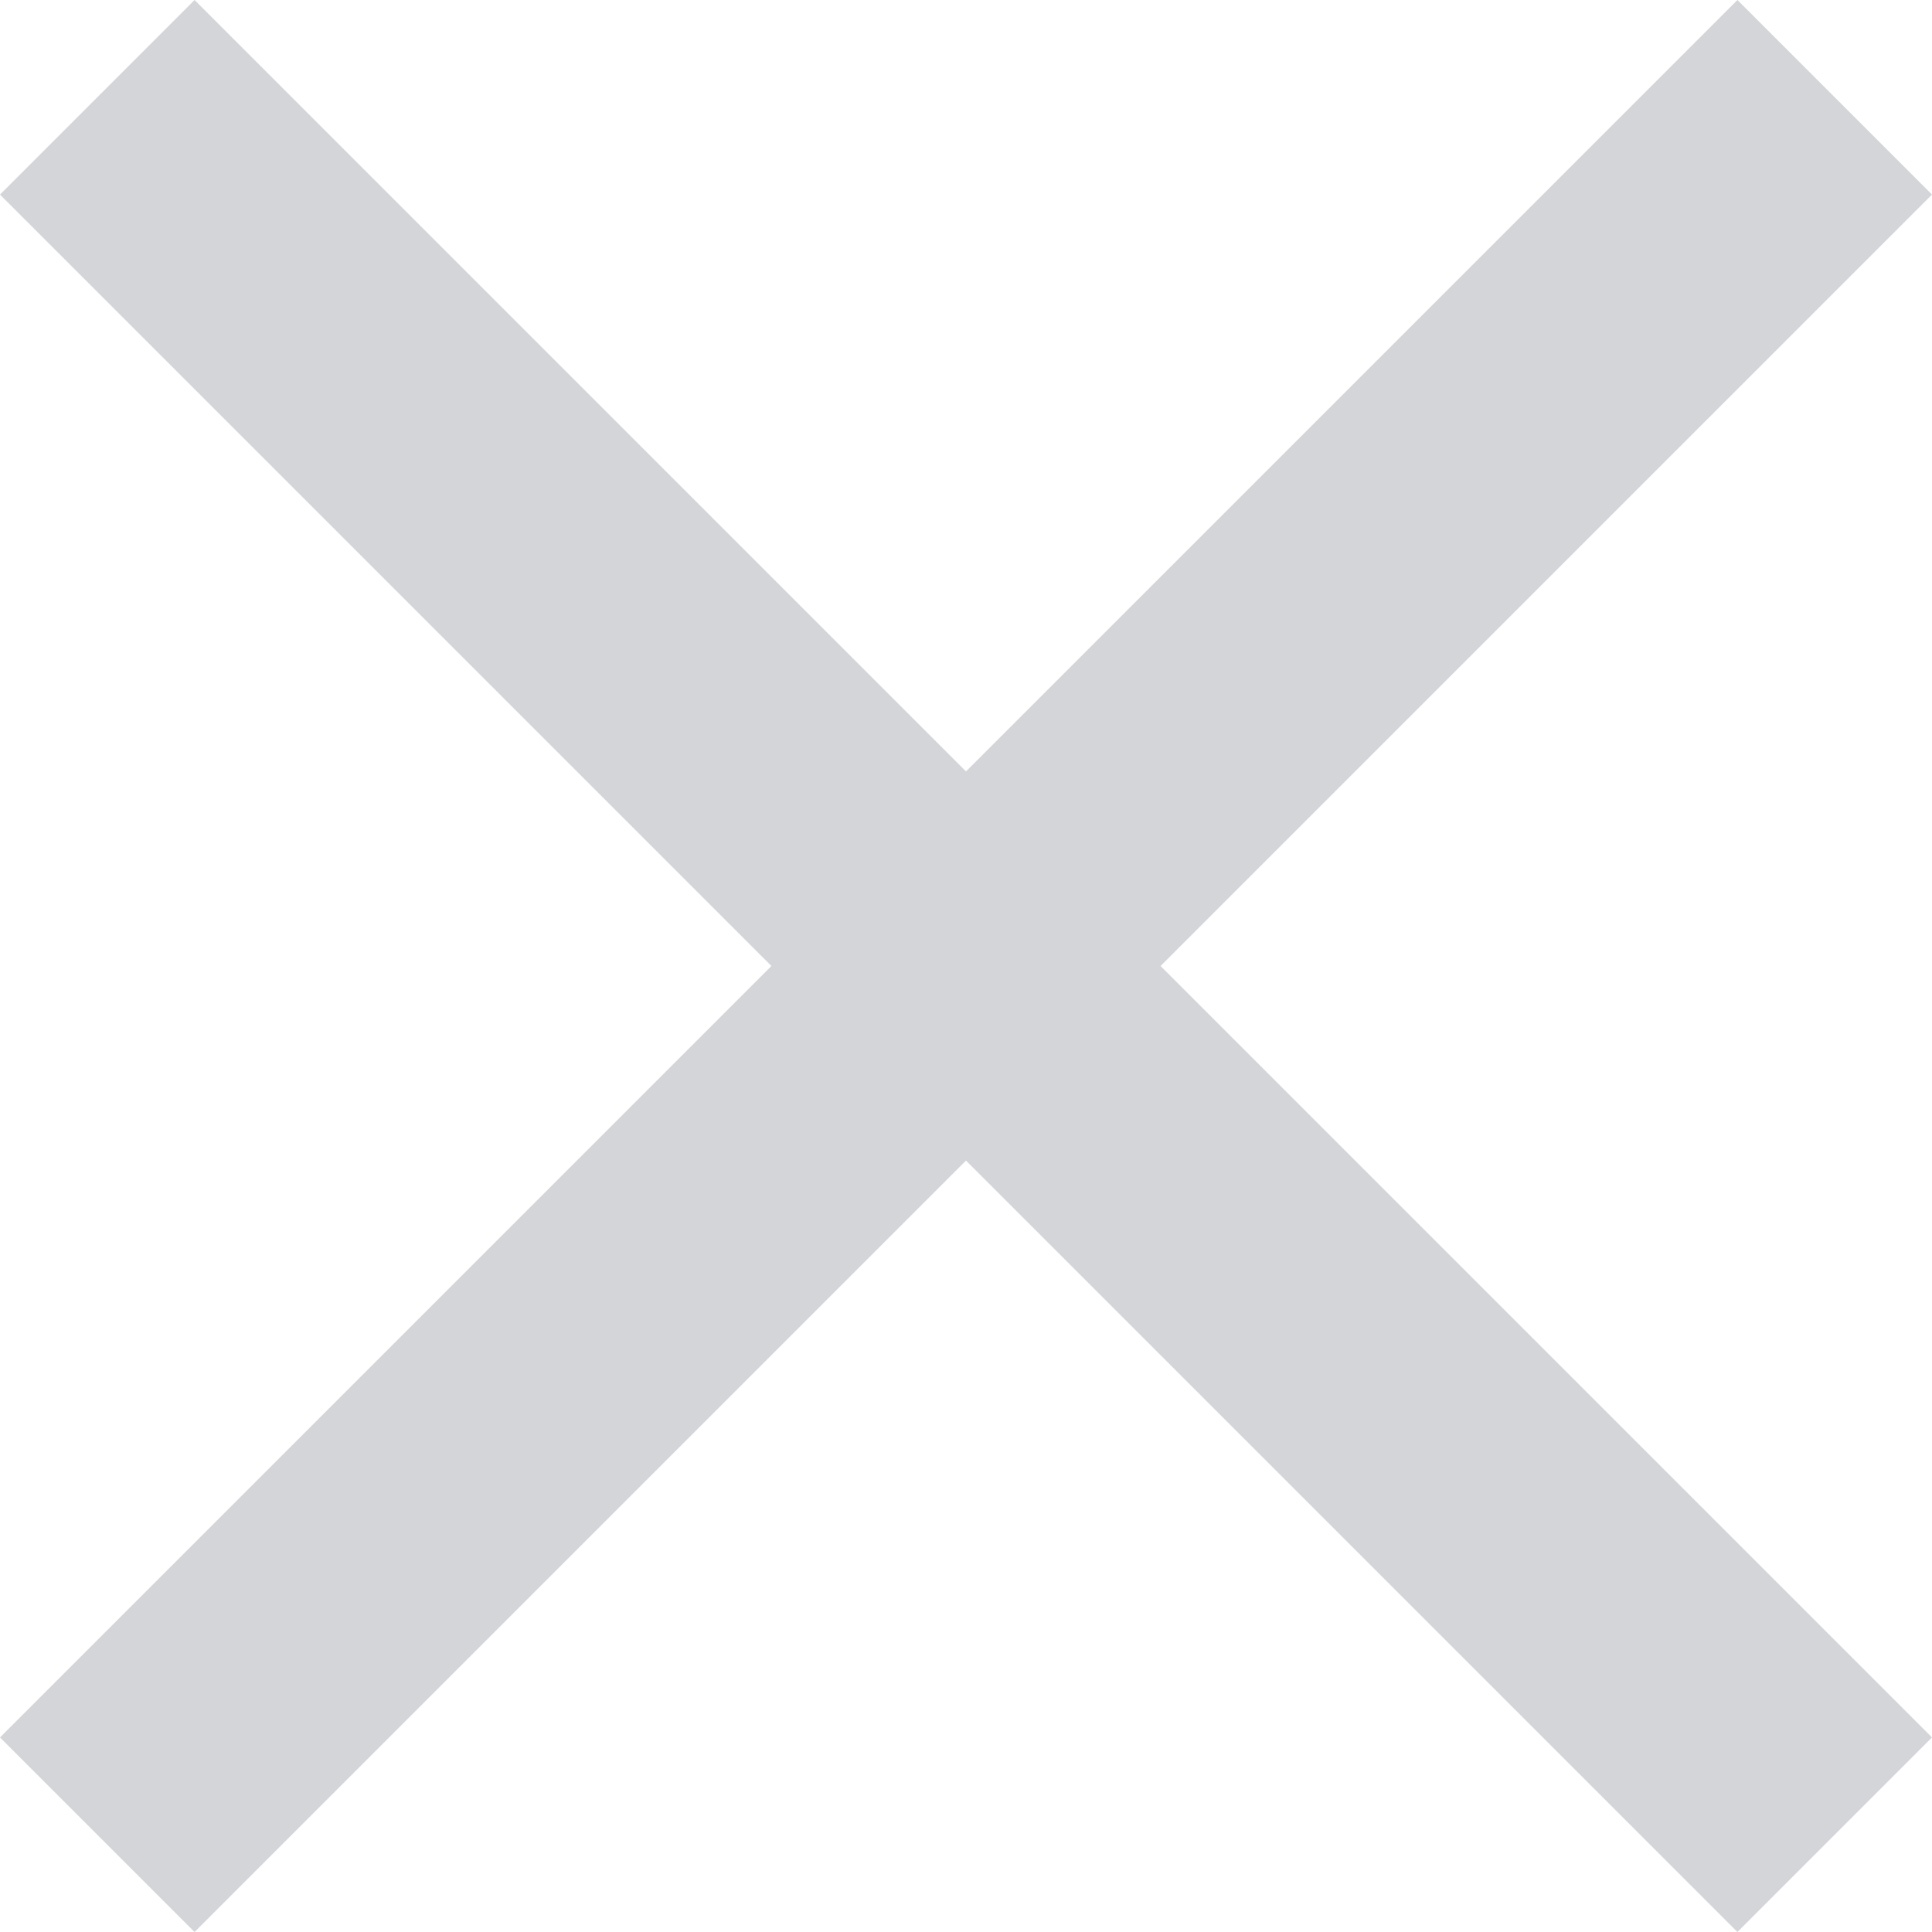
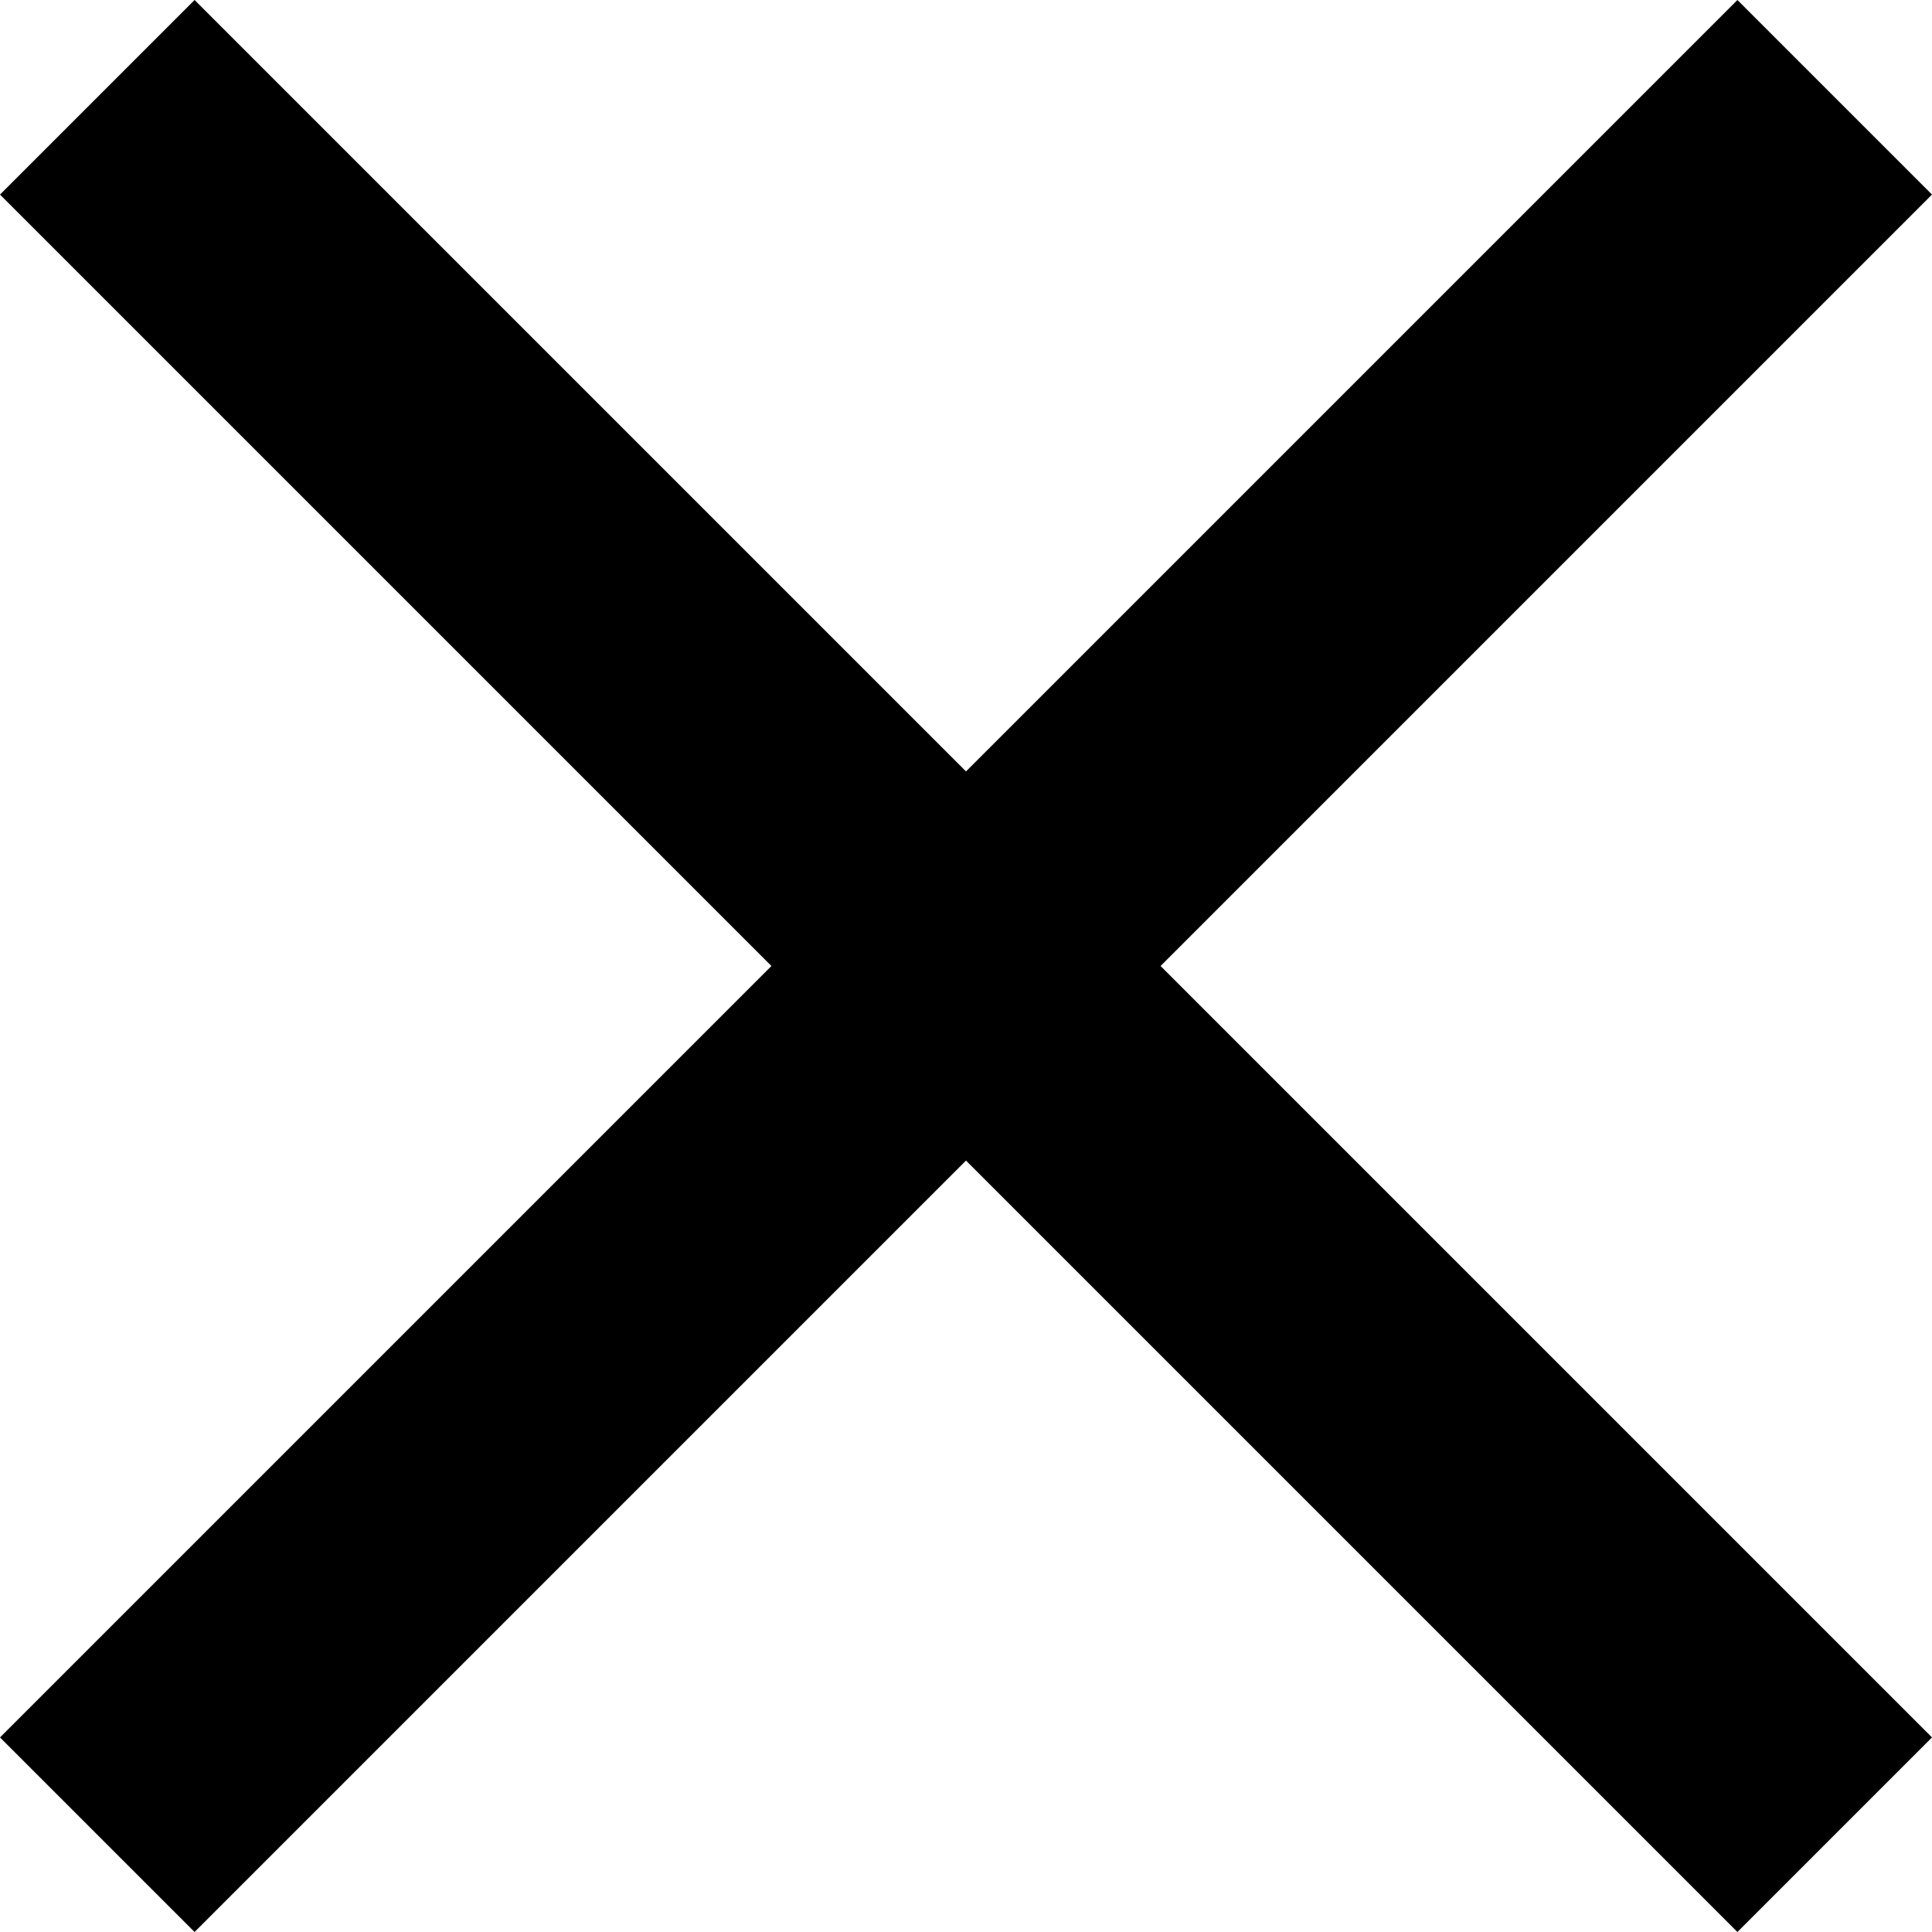
- <svg xmlns="http://www.w3.org/2000/svg" width="14" height="14" viewBox="0 0 14 14" fill="none">
-   <path d="M14 1.41L12.59 0L7 5.59L1.41 0L0 1.41L5.59 7L0 12.59L1.41 14L7 8.41L12.59 14L14 12.59L8.41 7L14 1.41Z" fill="#9196A1" fill-opacity="0.4" />
+ <svg xmlns="http://www.w3.org/2000/svg" width="14" height="14" viewBox="0 0 14 14" fill="currentColor">
+   <path d="M14 1.41L12.59 0L7 5.59L1.41 0L0 1.41L5.59 7L0 12.59L1.41 14L7 8.41L12.59 14L14 12.59L8.41 7L14 1.41Z" fill="currentColor" />
</svg>
